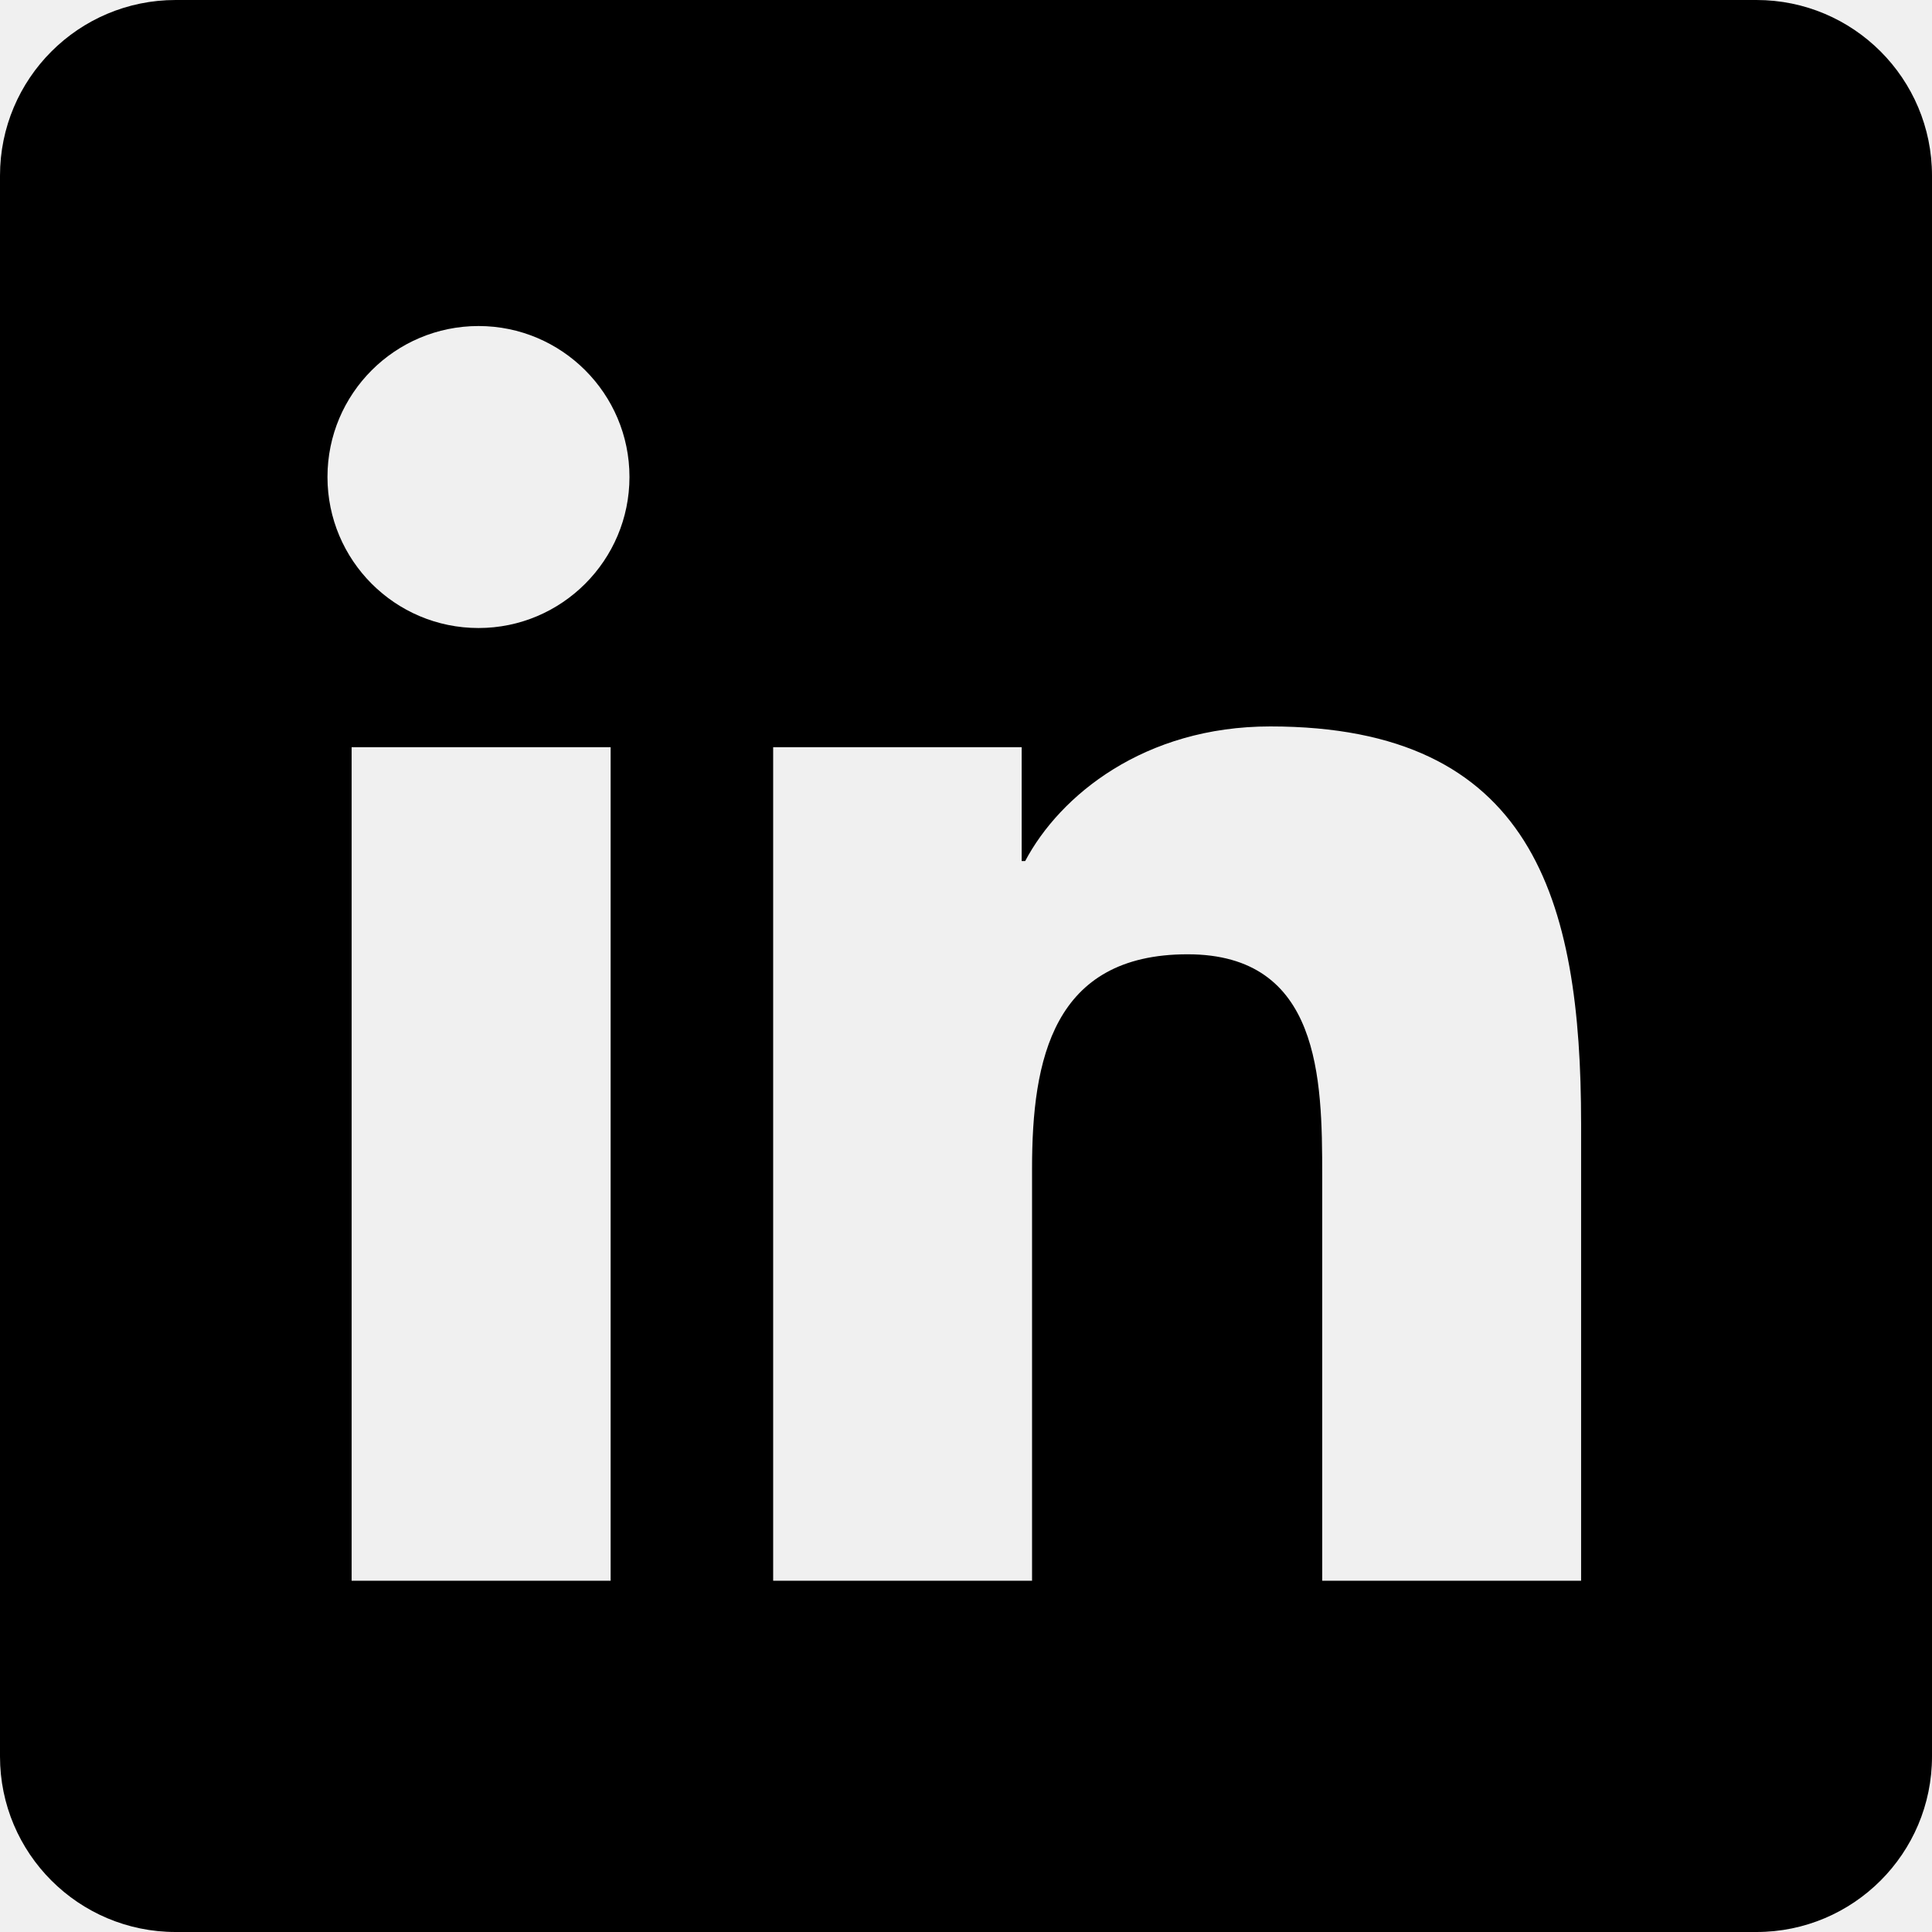
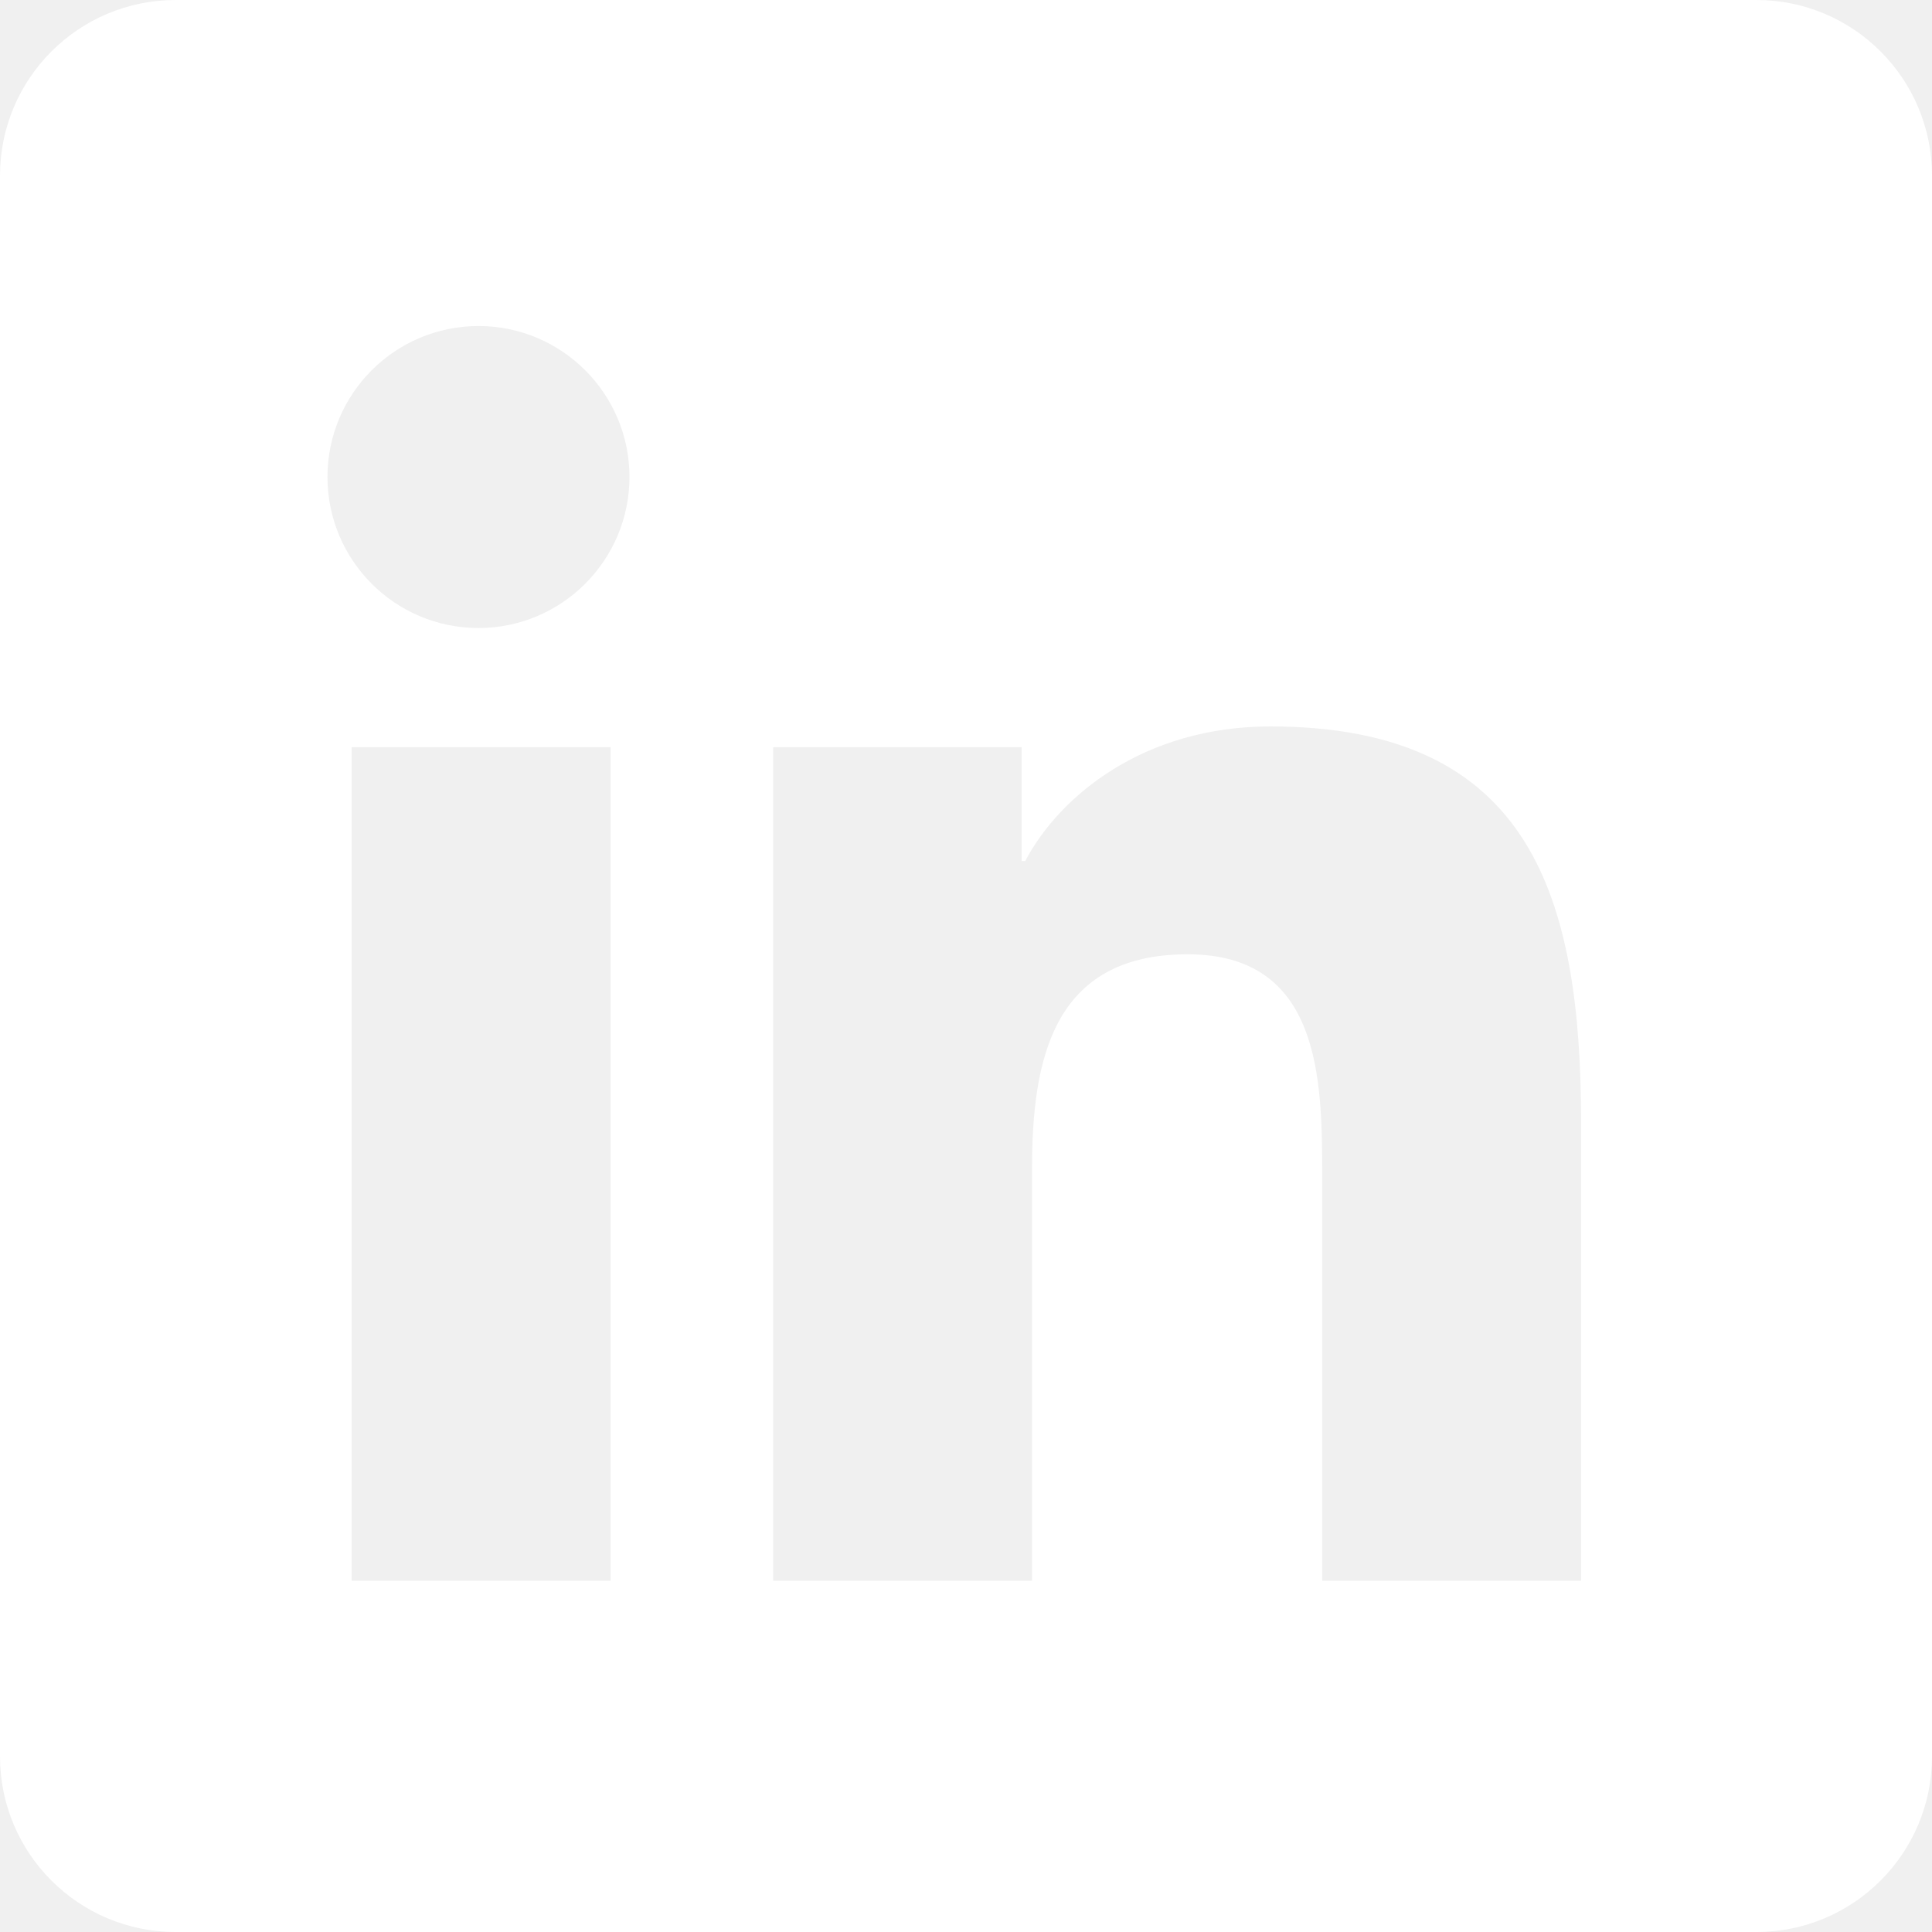
<svg xmlns="http://www.w3.org/2000/svg" width="16" height="16" viewBox="0 0 16 16" fill="none" role="img" aria-labelledby="a108bxt6qf310zzpvwvc9a7et395qnlt" class="octicon flex-shrink-0">
  <g clip-path="url(#clip0_202_91845)">
-     <path d="M14.546 0H1.455C0.651 0 0 0.651 0 1.455V14.546C0 15.349 0.651 16 1.455 16H14.546C15.349 16 16 15.349 16 14.546V1.455C16 0.651 15.349 0 14.546 0ZM5.057 13.091H2.912V6.188H5.057V13.091ZM3.963 5.201C3.271 5.201 2.712 4.64 2.712 3.95C2.712 3.26 3.272 2.7 3.963 2.7C4.652 2.7 5.213 3.26 5.213 3.95C5.213 4.64 4.652 5.201 3.963 5.201ZM13.094 13.091H10.95V9.734C10.95 8.933 10.935 7.903 9.835 7.903C8.719 7.903 8.547 8.775 8.547 9.676V13.091H6.403V6.188H8.461V7.131H8.49C8.777 6.588 9.476 6.016 10.52 6.016C12.692 6.016 13.094 7.446 13.094 9.305V13.091V13.091Z" fill="currentColor" />
+     <path d="M14.546 0H1.455C0.651 0 0 0.651 0 1.455V14.546C0 15.349 0.651 16 1.455 16H14.546C15.349 16 16 15.349 16 14.546V1.455C16 0.651 15.349 0 14.546 0ZM5.057 13.091H2.912V6.188H5.057V13.091ZM3.963 5.201C3.271 5.201 2.712 4.64 2.712 3.95C2.712 3.26 3.272 2.7 3.963 2.7C4.652 2.7 5.213 3.26 5.213 3.95C5.213 4.64 4.652 5.201 3.963 5.201ZM13.094 13.091H10.95V9.734C10.95 8.933 10.935 7.903 9.835 7.903C8.719 7.903 8.547 8.775 8.547 9.676V13.091H6.403V6.188H8.461V7.131H8.49C8.777 6.588 9.476 6.016 10.52 6.016C12.692 6.016 13.094 7.446 13.094 9.305V13.091V13.091Z" fill="white" />
  </g>
</svg>
